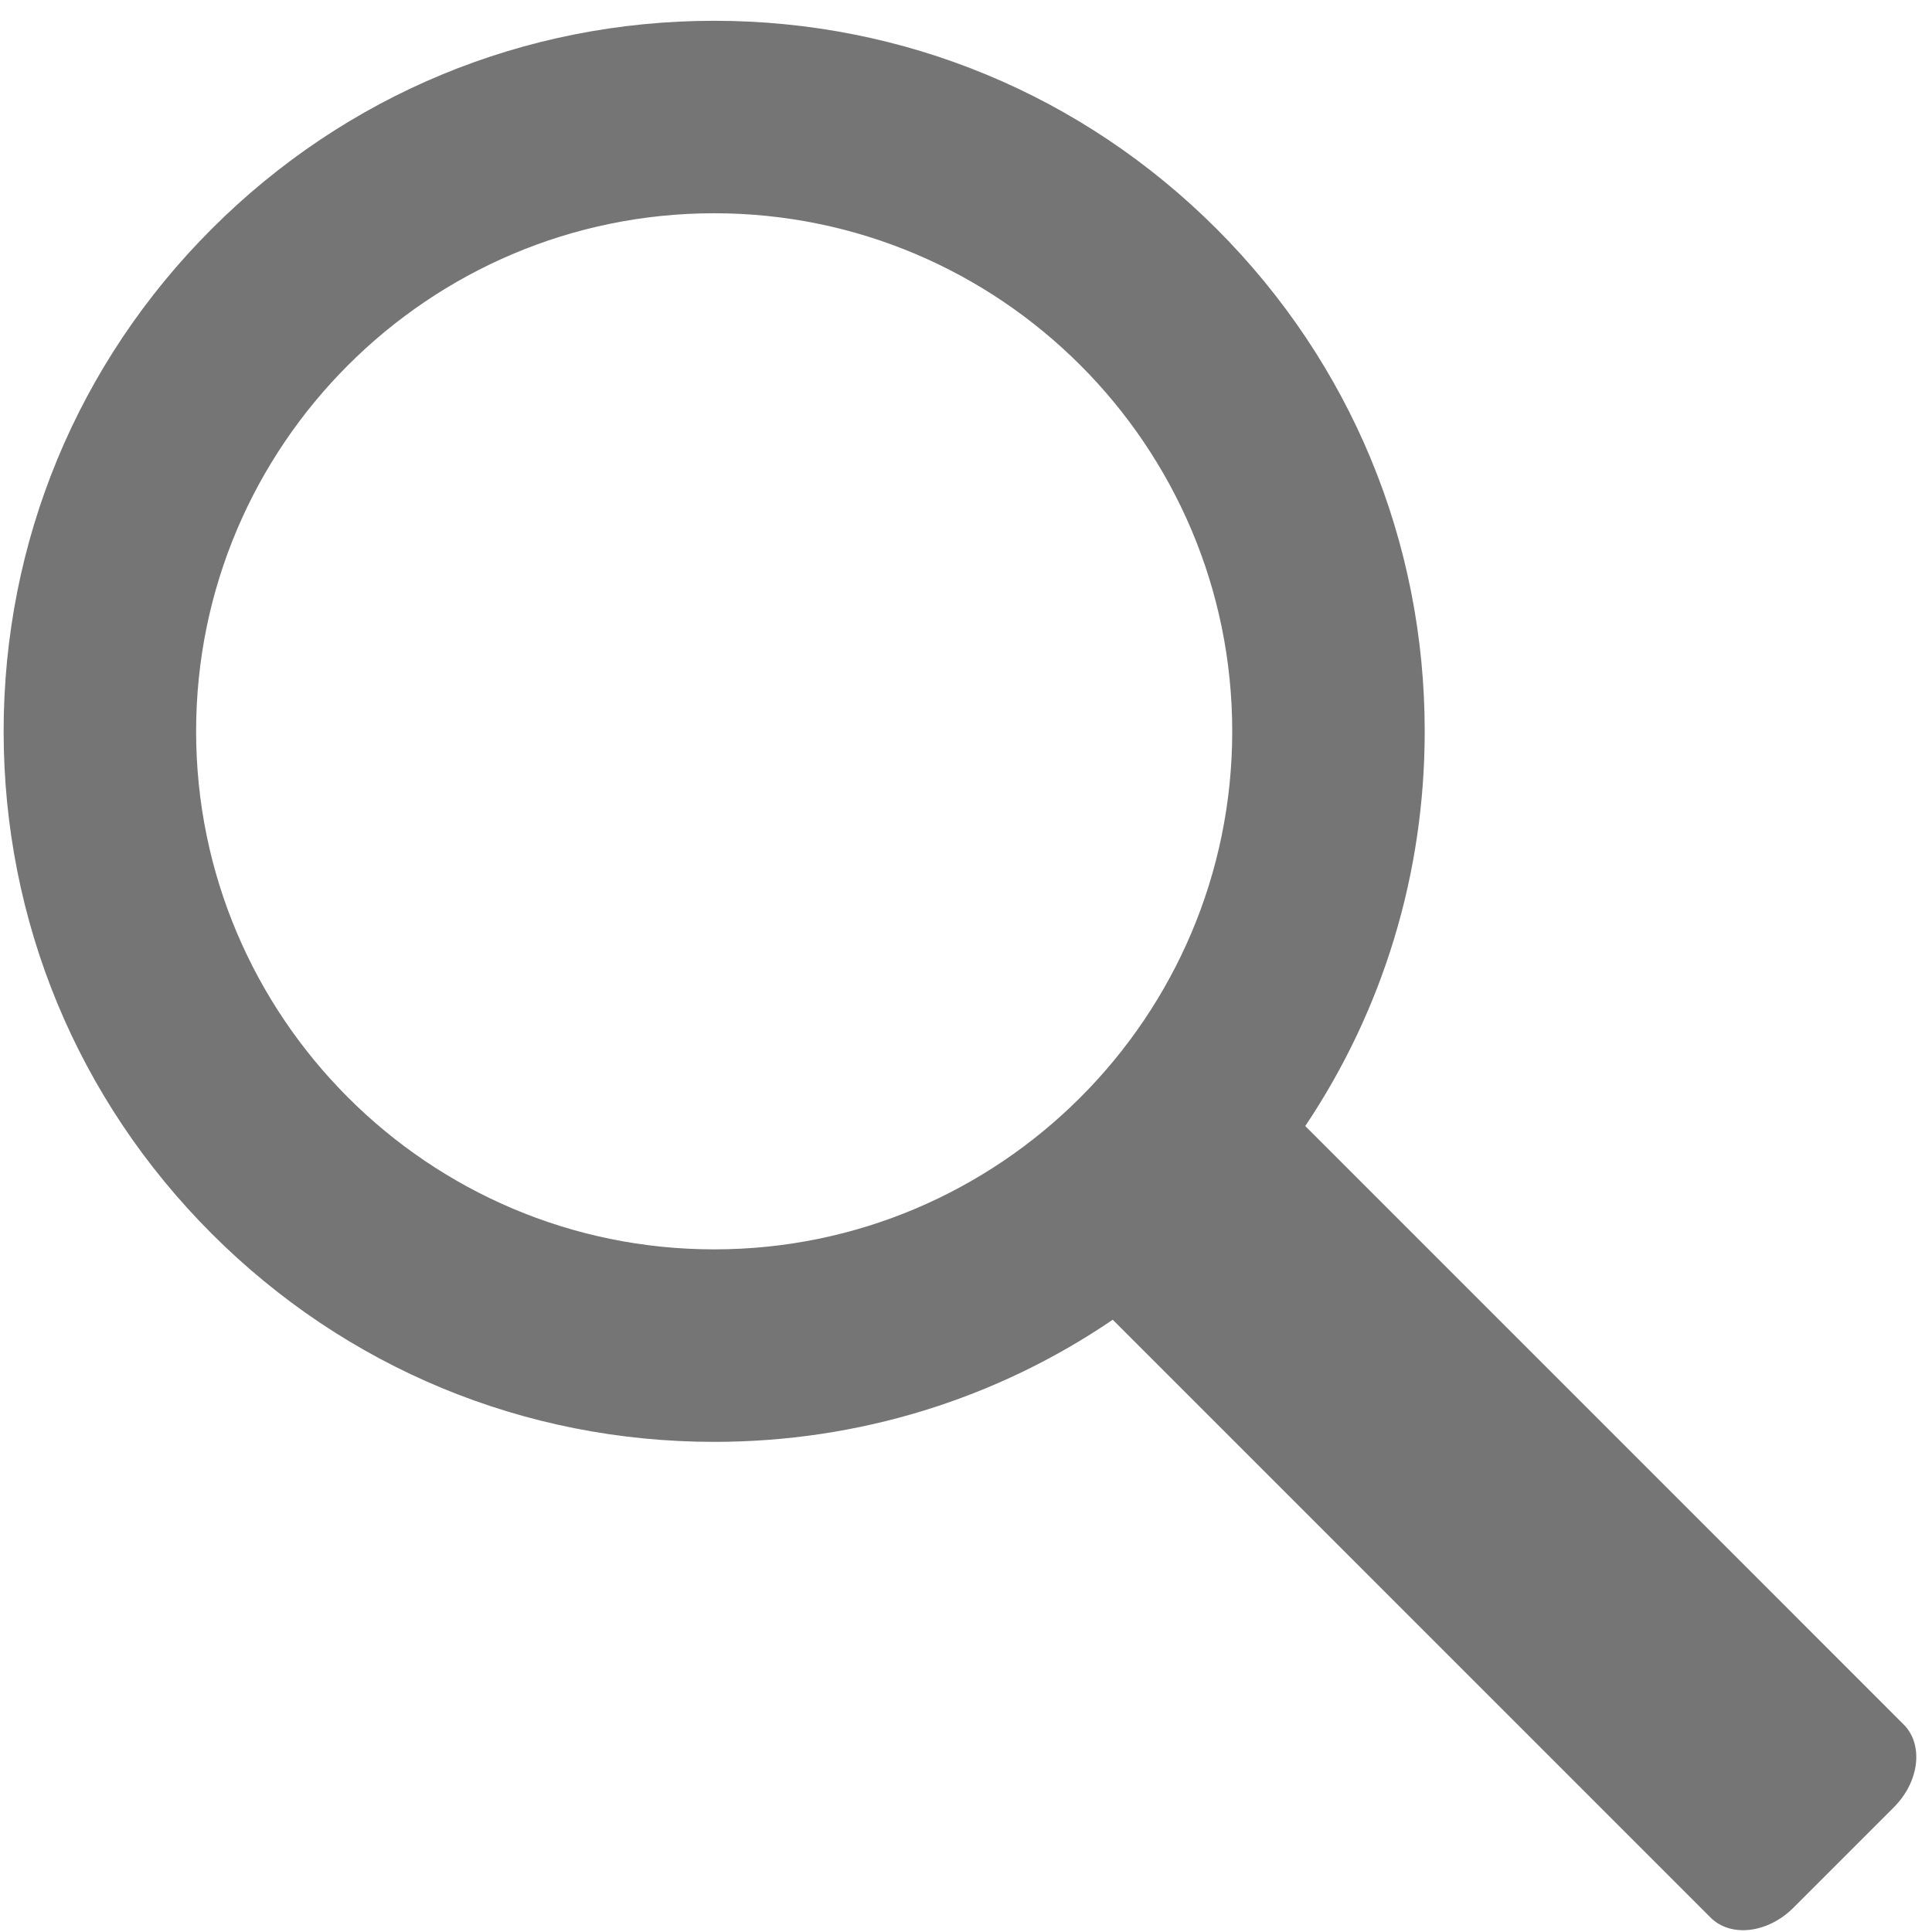
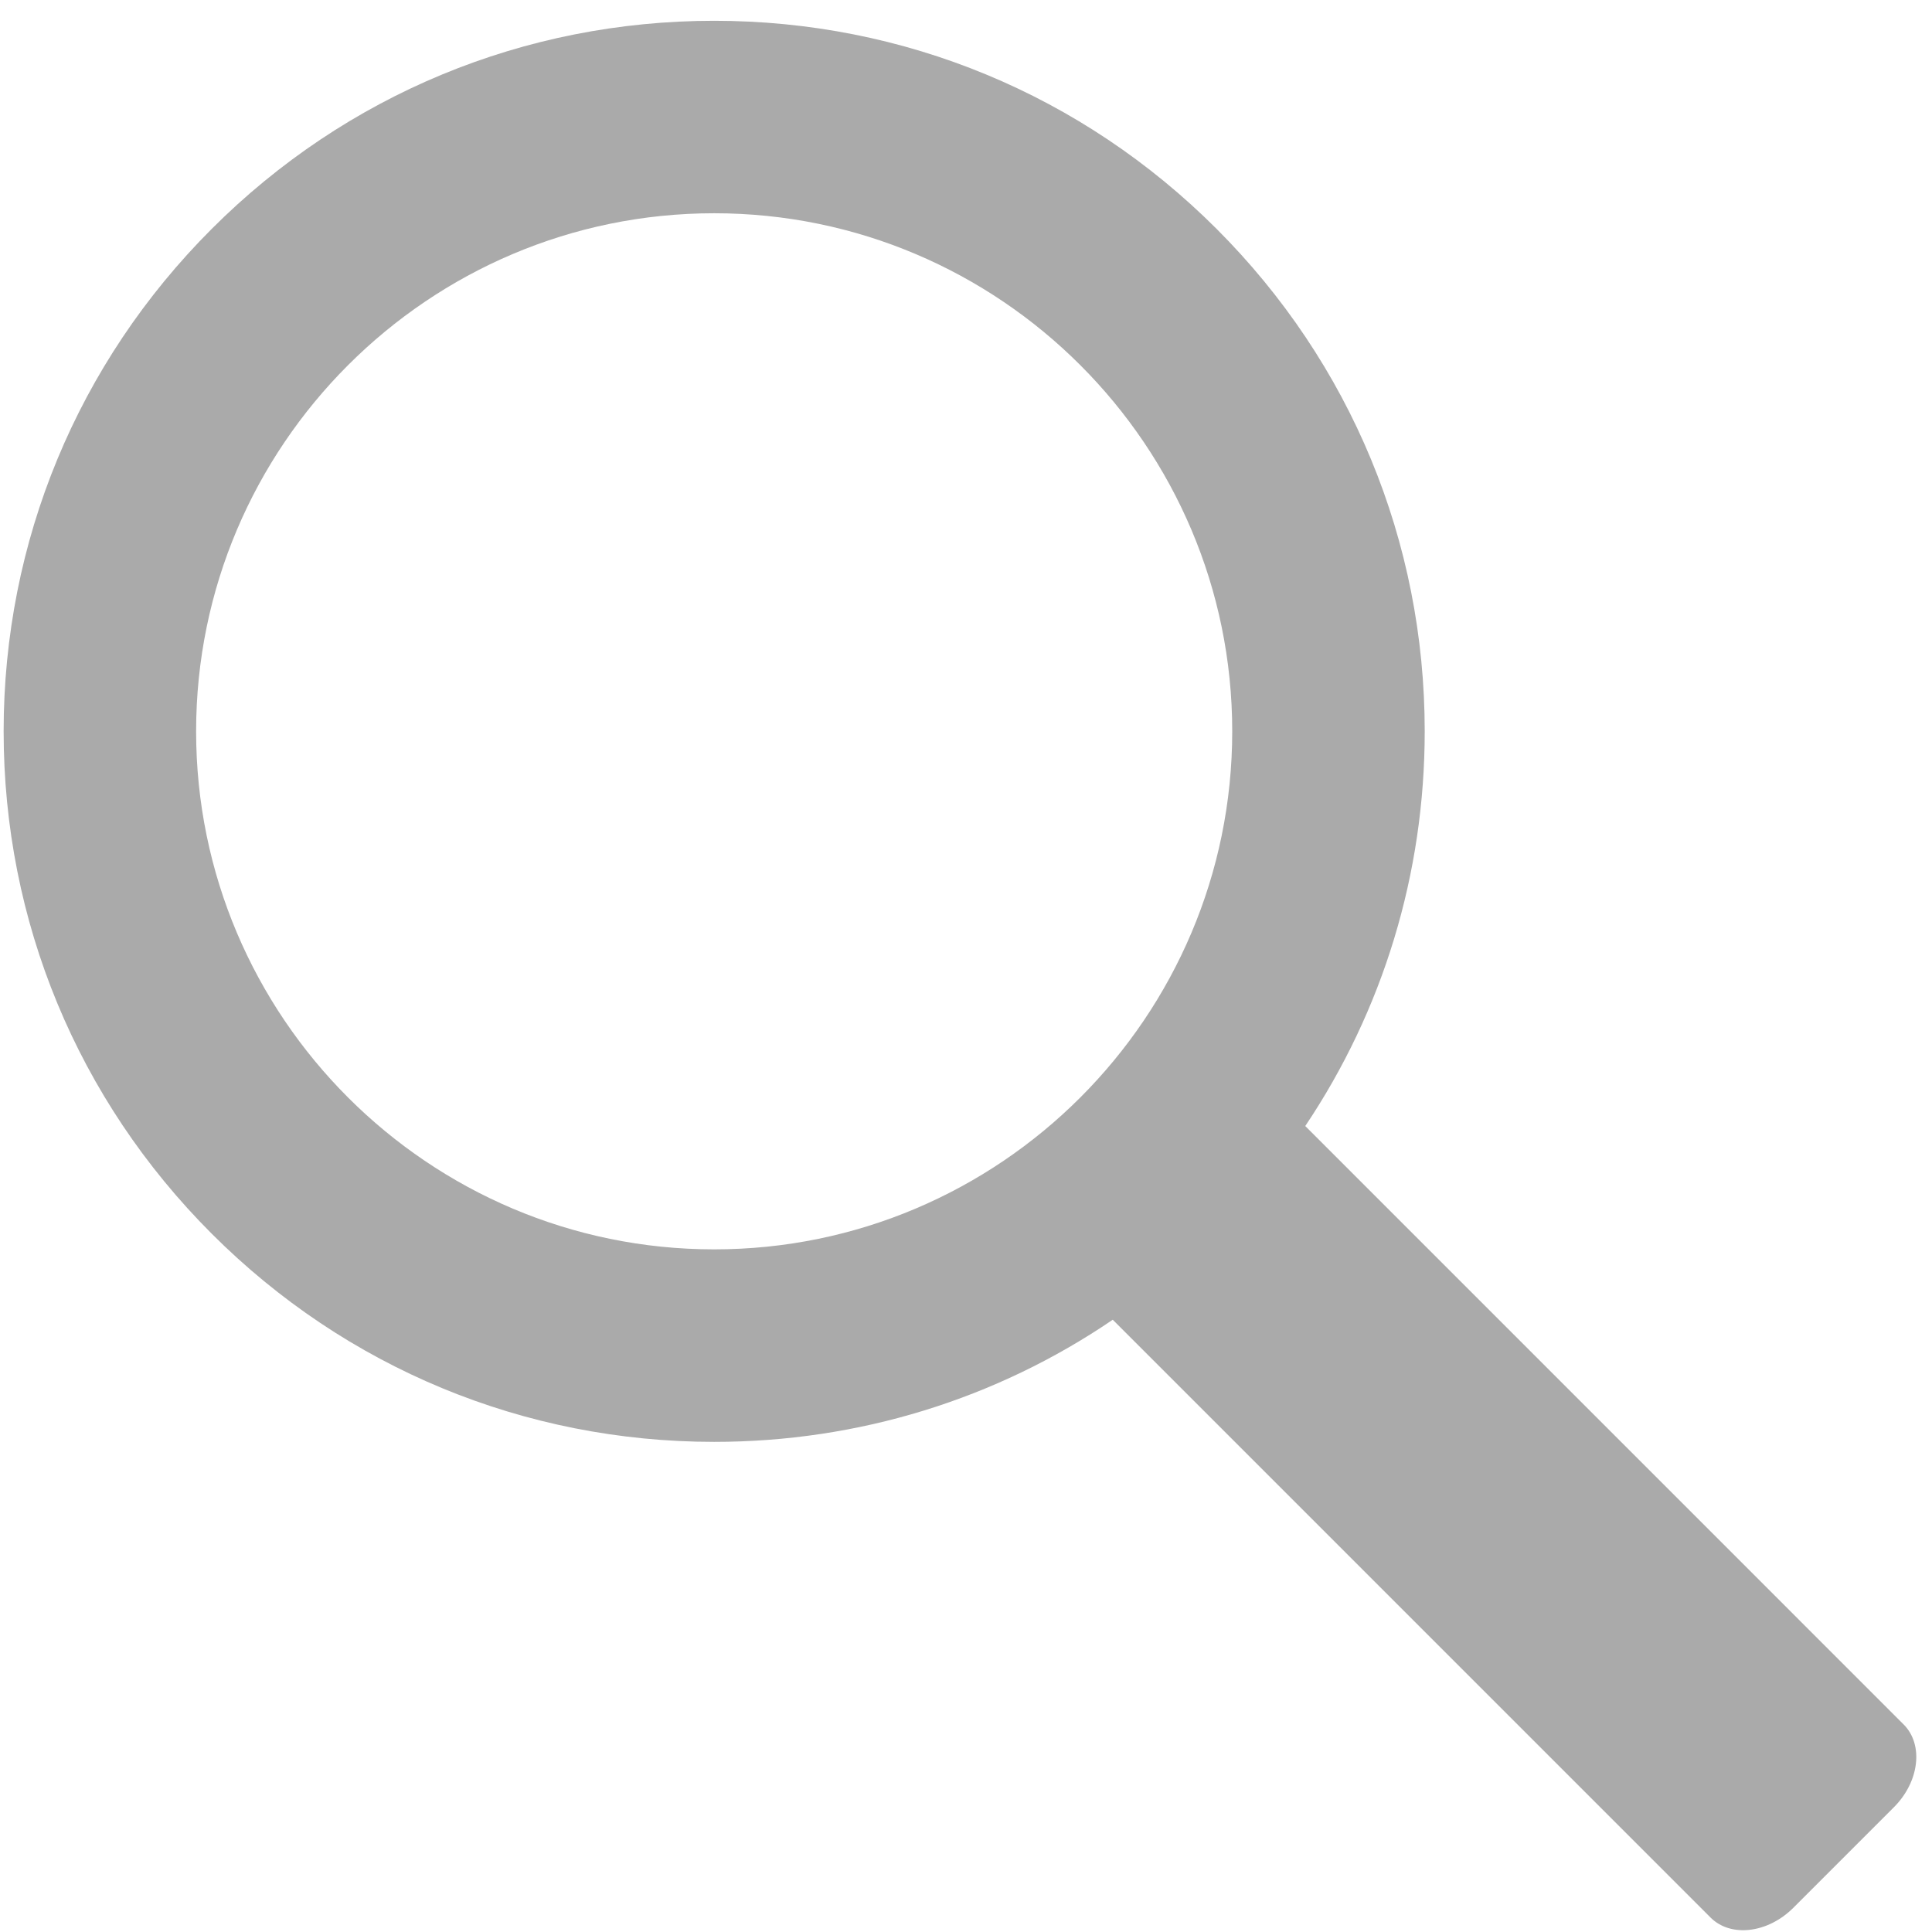
<svg xmlns="http://www.w3.org/2000/svg" width="100" height="100">
-   <path d="M98.53 89.256L67.56 58.283c4.022-5.997 6.183-13.047 6.183-20.43 0-9.823-3.825-19.06-10.772-26.006C56.023 4.901 46.789 1.076 36.965 1.076c-9.824 0-19.06 3.825-26.006 10.771C4.013 18.794.188 28.03.188 37.853c0 9.824 3.825 19.059 10.772 26.005 6.947 6.947 16.18 10.773 26.006 10.773 7.466 0 14.59-2.212 20.63-6.322l30.94 30.941c1.045 1.046 2.966.818 4.289-.505l5.2-5.2c1.324-1.324 1.55-3.245.506-4.289zM36.966 64.667c-14.787 0-26.815-12.028-26.815-26.814 0-14.785 12.03-26.815 26.815-26.815 14.786 0 26.814 12.03 26.814 26.815 0 14.786-12.028 26.814-26.814 26.814z" fill="#757575" />
+   <path d="M98.53 89.256L67.56 58.283c4.022-5.997 6.183-13.047 6.183-20.43 0-9.823-3.825-19.06-10.772-26.006C56.023 4.901 46.789 1.076 36.965 1.076c-9.824 0-19.06 3.825-26.006 10.771C4.013 18.794.188 28.03.188 37.853c0 9.824 3.825 19.059 10.772 26.005 6.947 6.947 16.18 10.773 26.006 10.773 7.466 0 14.59-2.212 20.63-6.322l30.94 30.941c1.045 1.046 2.966.818 4.289-.505l5.2-5.2c1.324-1.324 1.55-3.245.506-4.289zM36.966 64.667c-14.787 0-26.815-12.028-26.815-26.814 0-14.785 12.03-26.815 26.815-26.815 14.786 0 26.814 12.03 26.814 26.815 0 14.786-12.028 26.814-26.814 26.814z" fill="#aaa" />
</svg>
